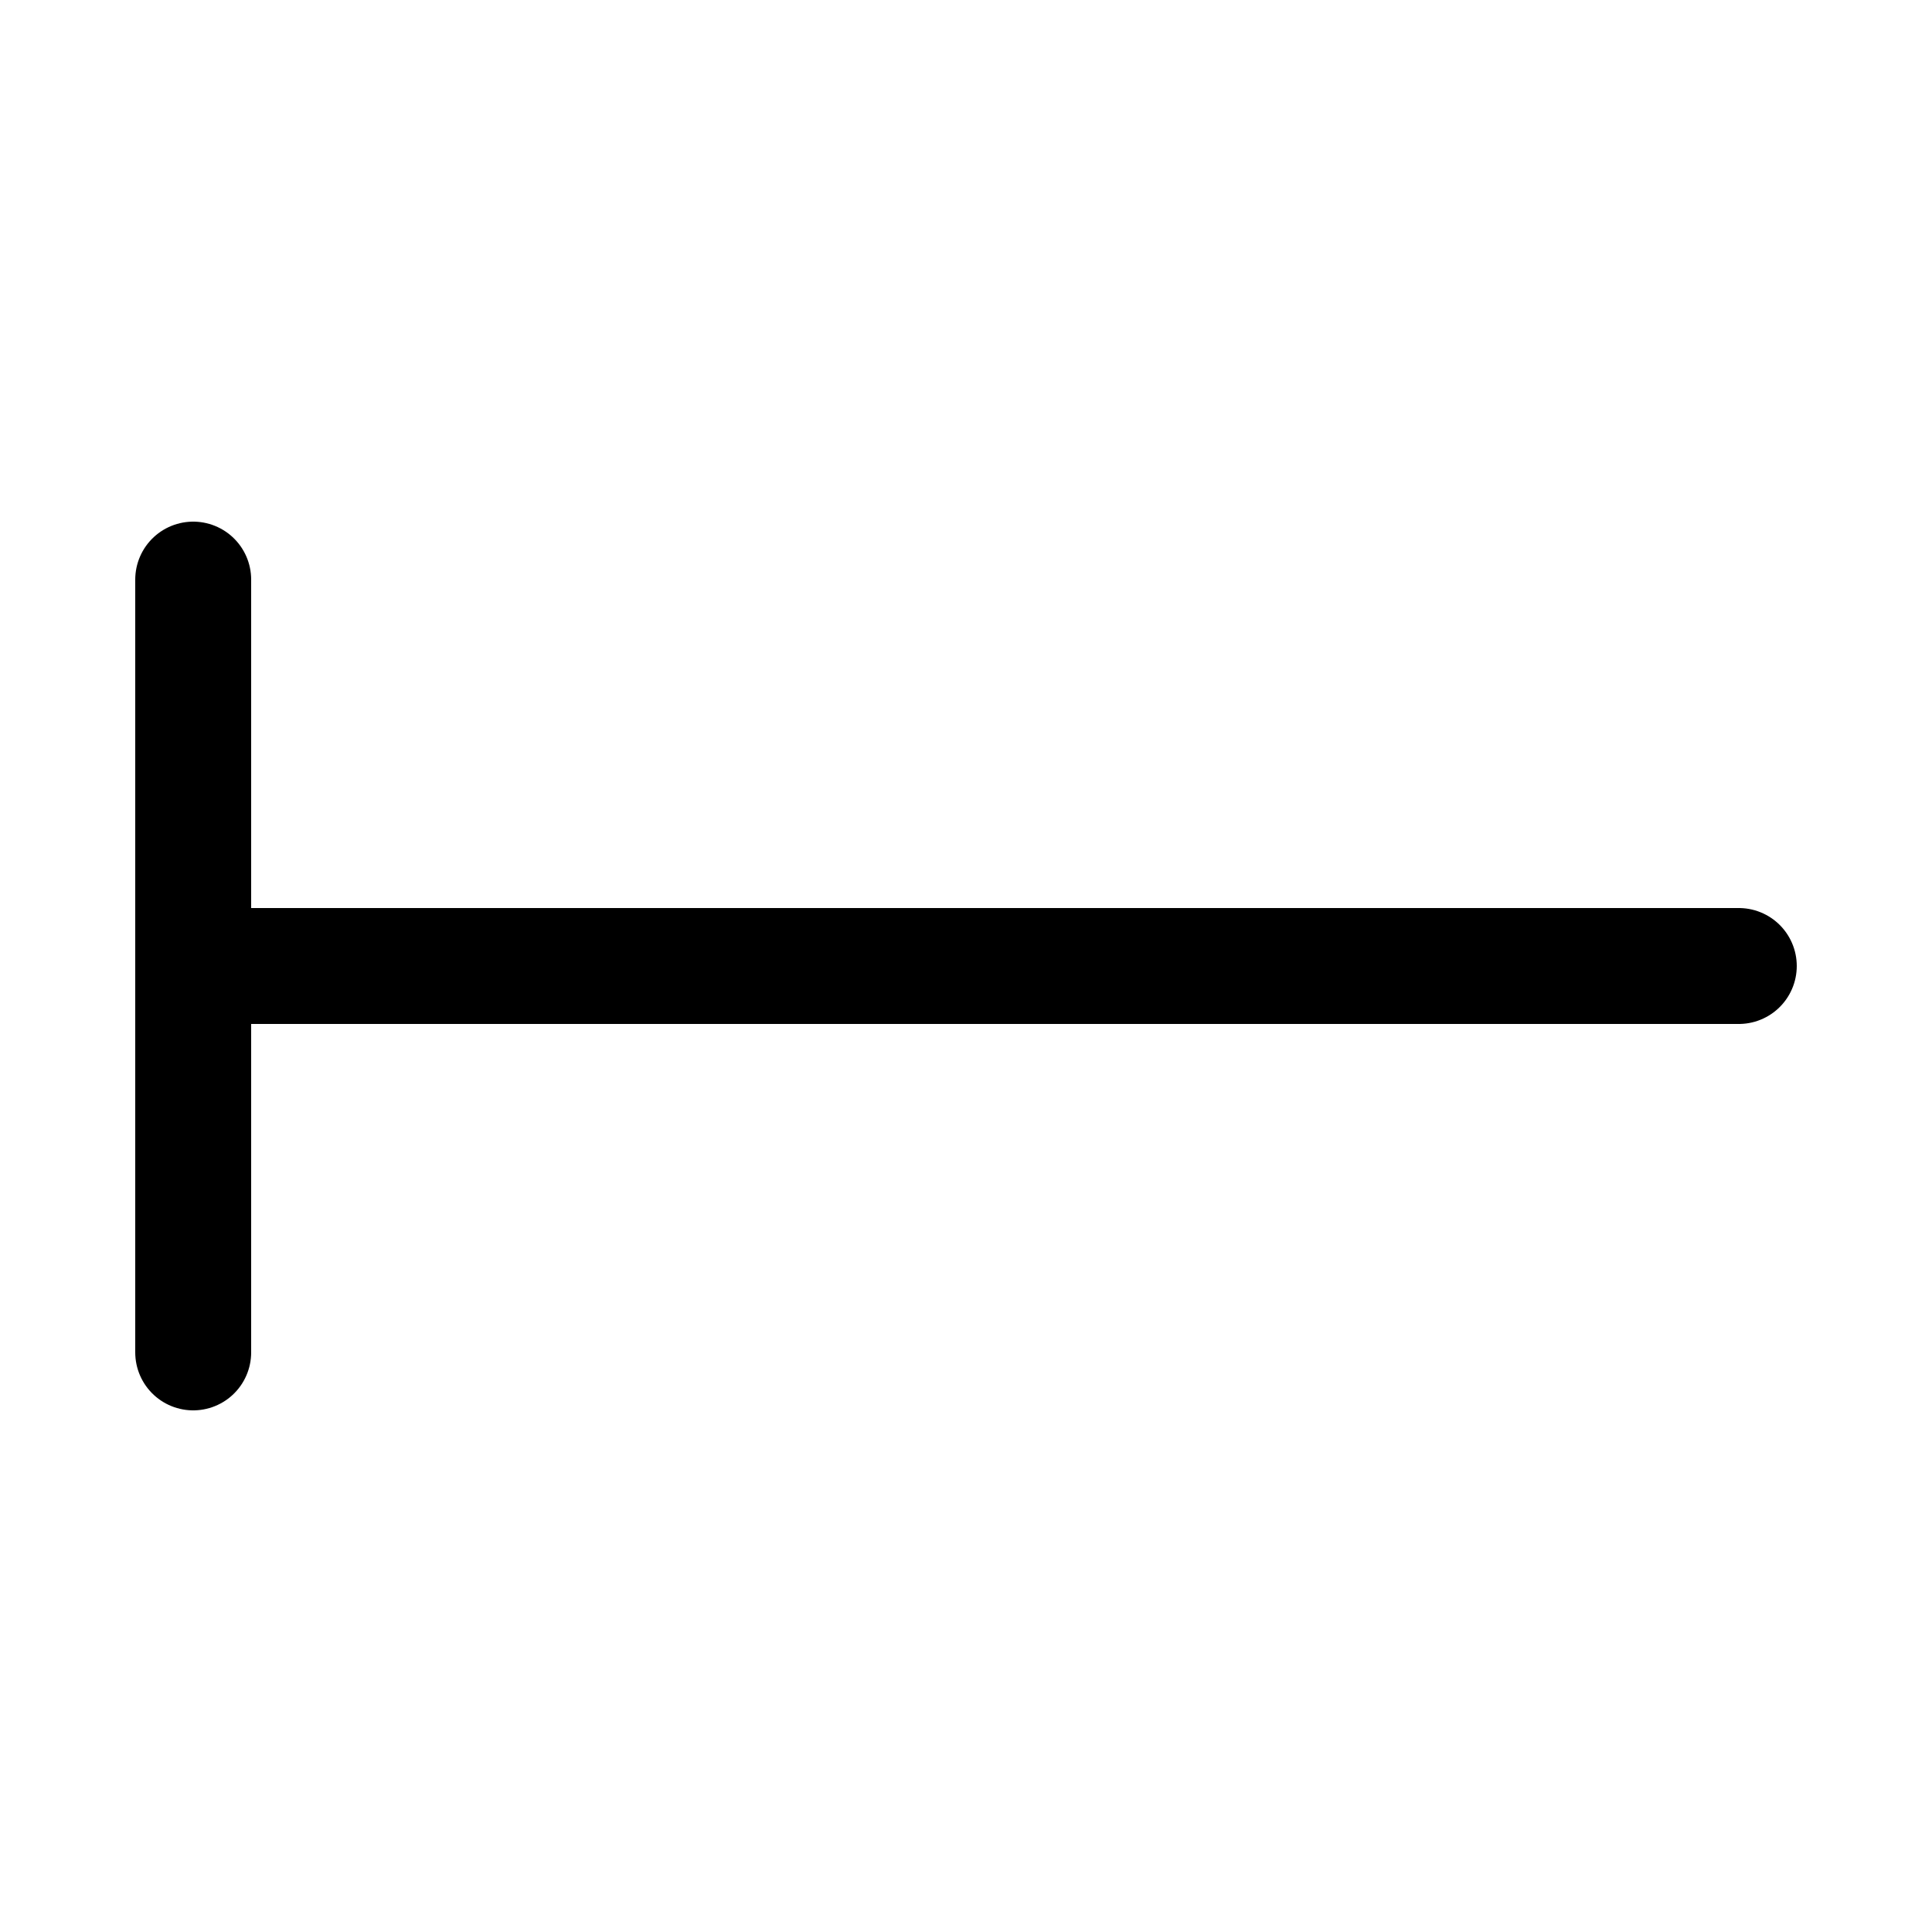
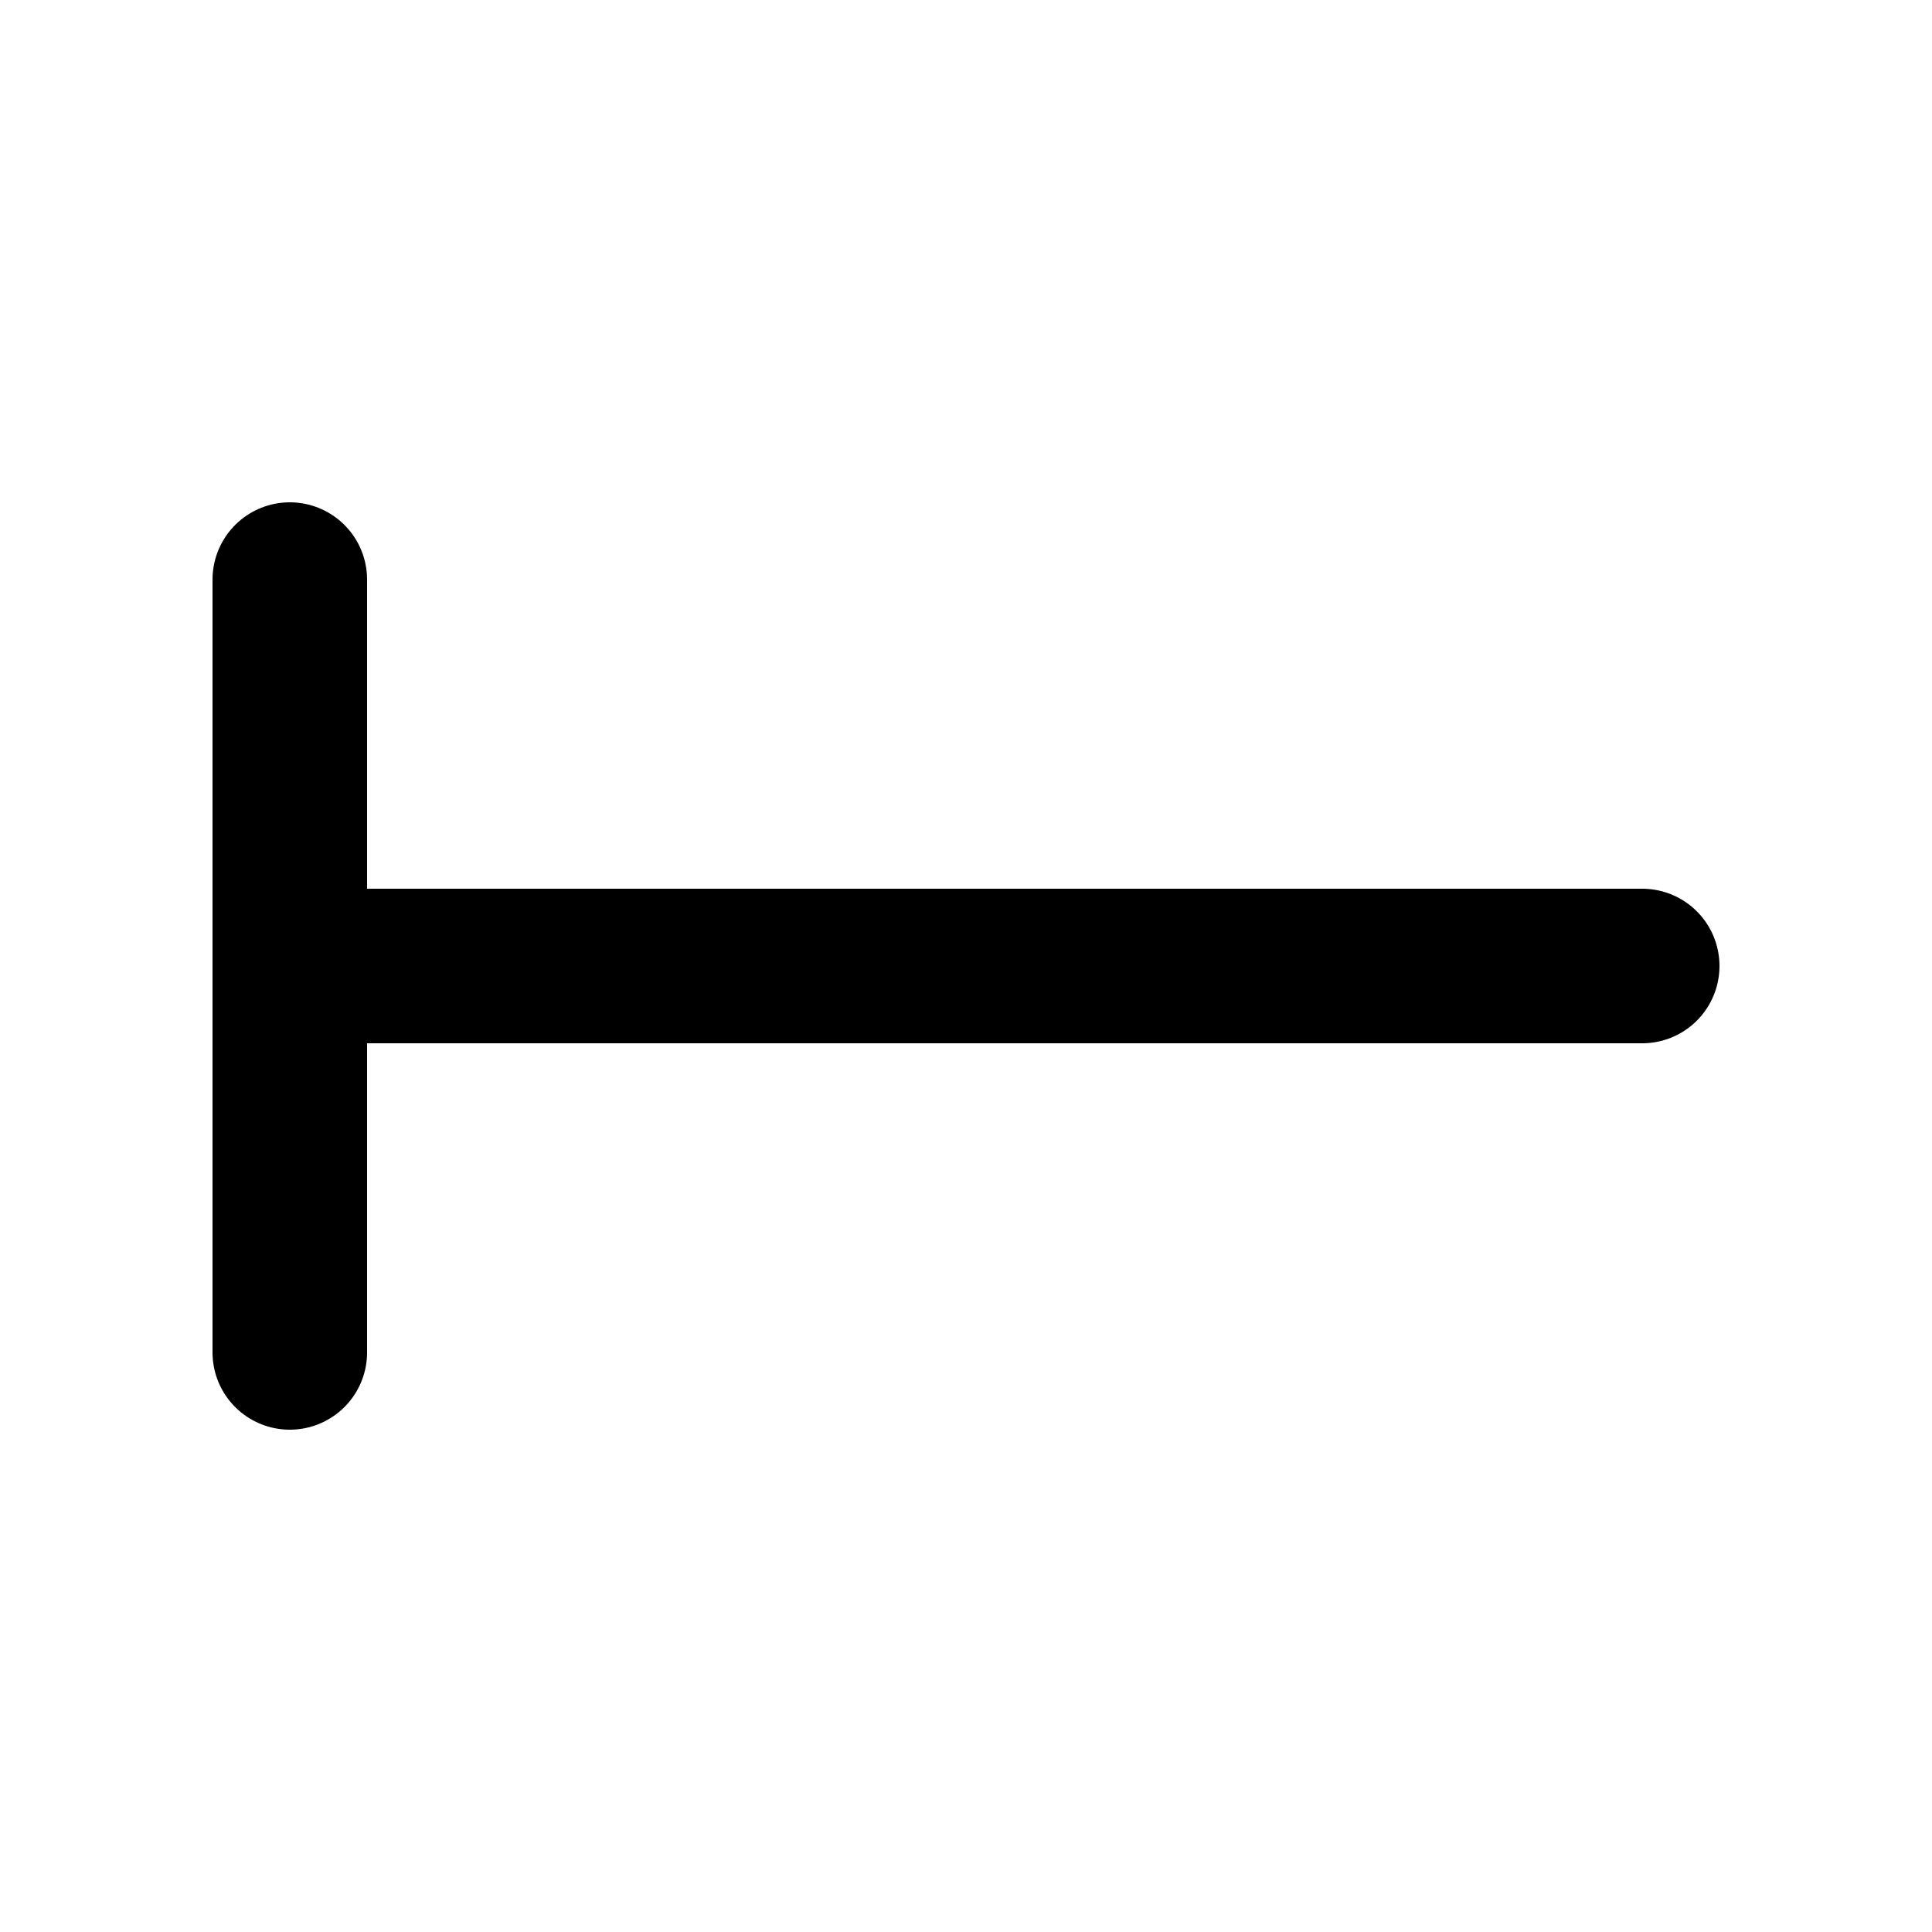
<svg xmlns="http://www.w3.org/2000/svg" width="100" height="100">
-   <g stroke="black" stroke-width="6" stroke-linecap="round" fill="none">
-     <line x1="10" y1="50" x2="90" y2="50" />
-     <line x1="10" y1="30" x2="10" y2="70" />
+   <g stroke="black" stroke-width="8" stroke-linecap="round" fill="none">
+     <line x1="15" y1="50" x2="85" y2="50" />
+     <line x1="15" y1="30" x2="15" y2="70" />
  </g>
</svg>
